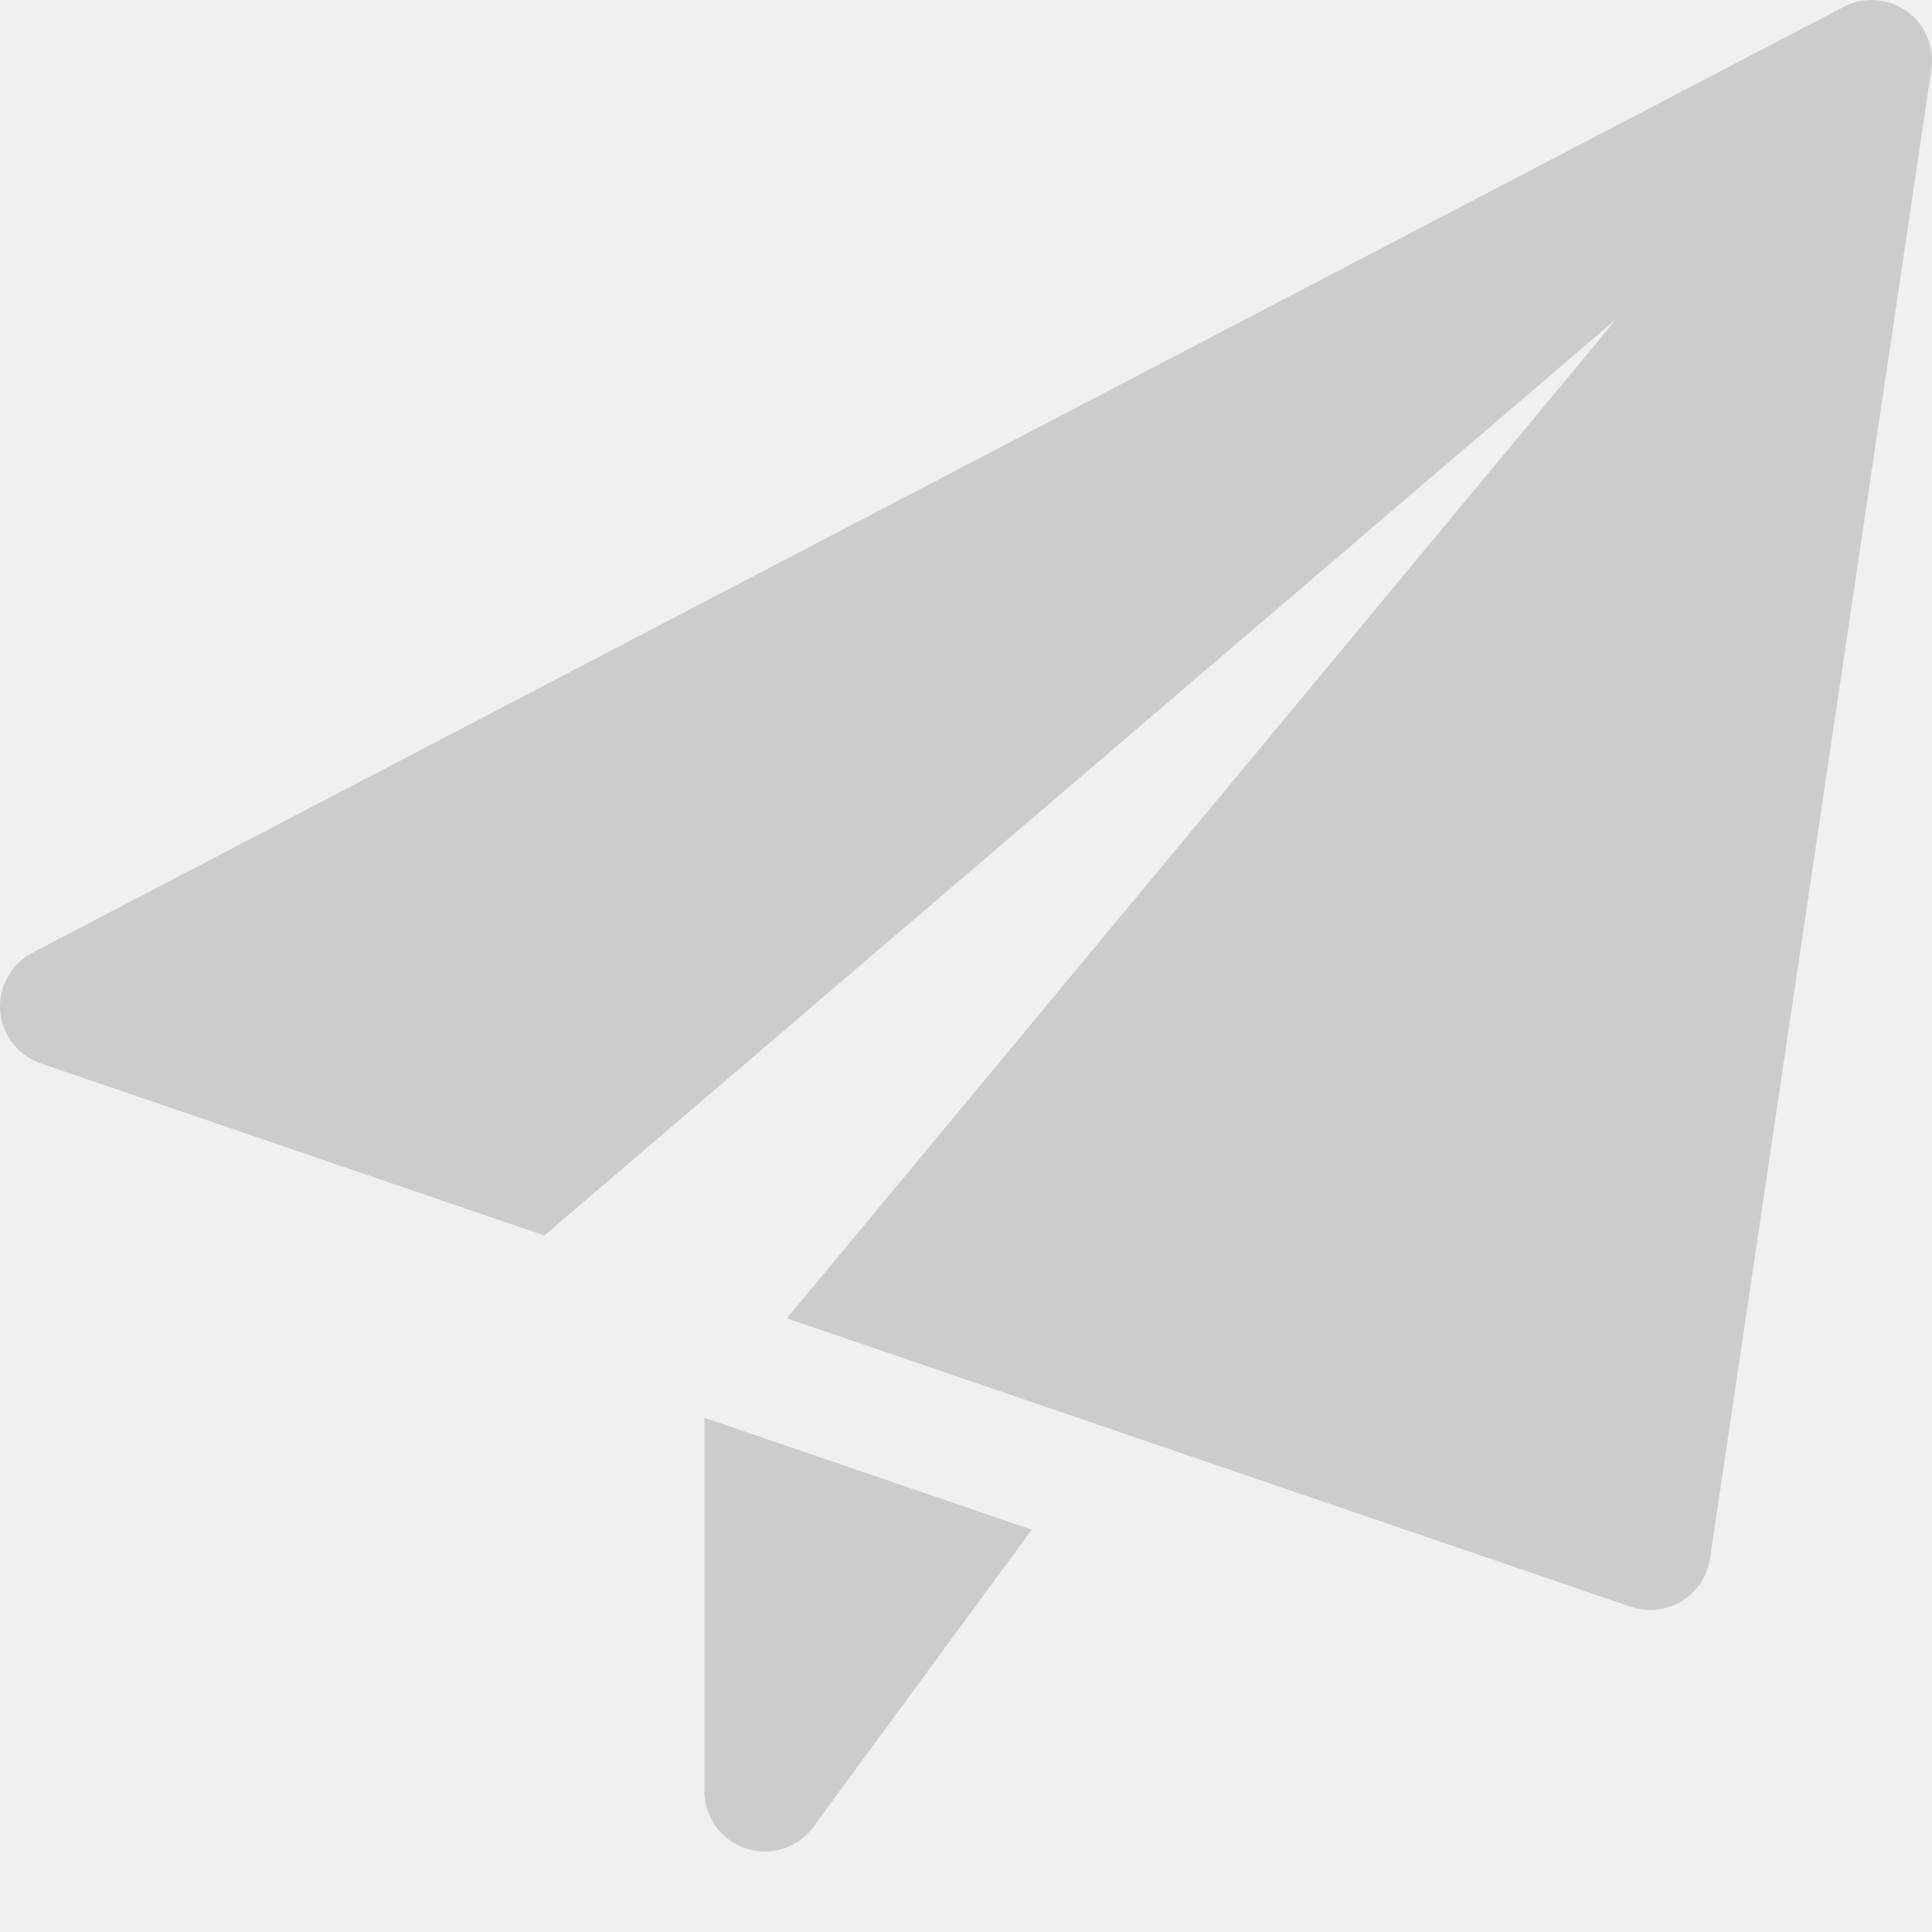
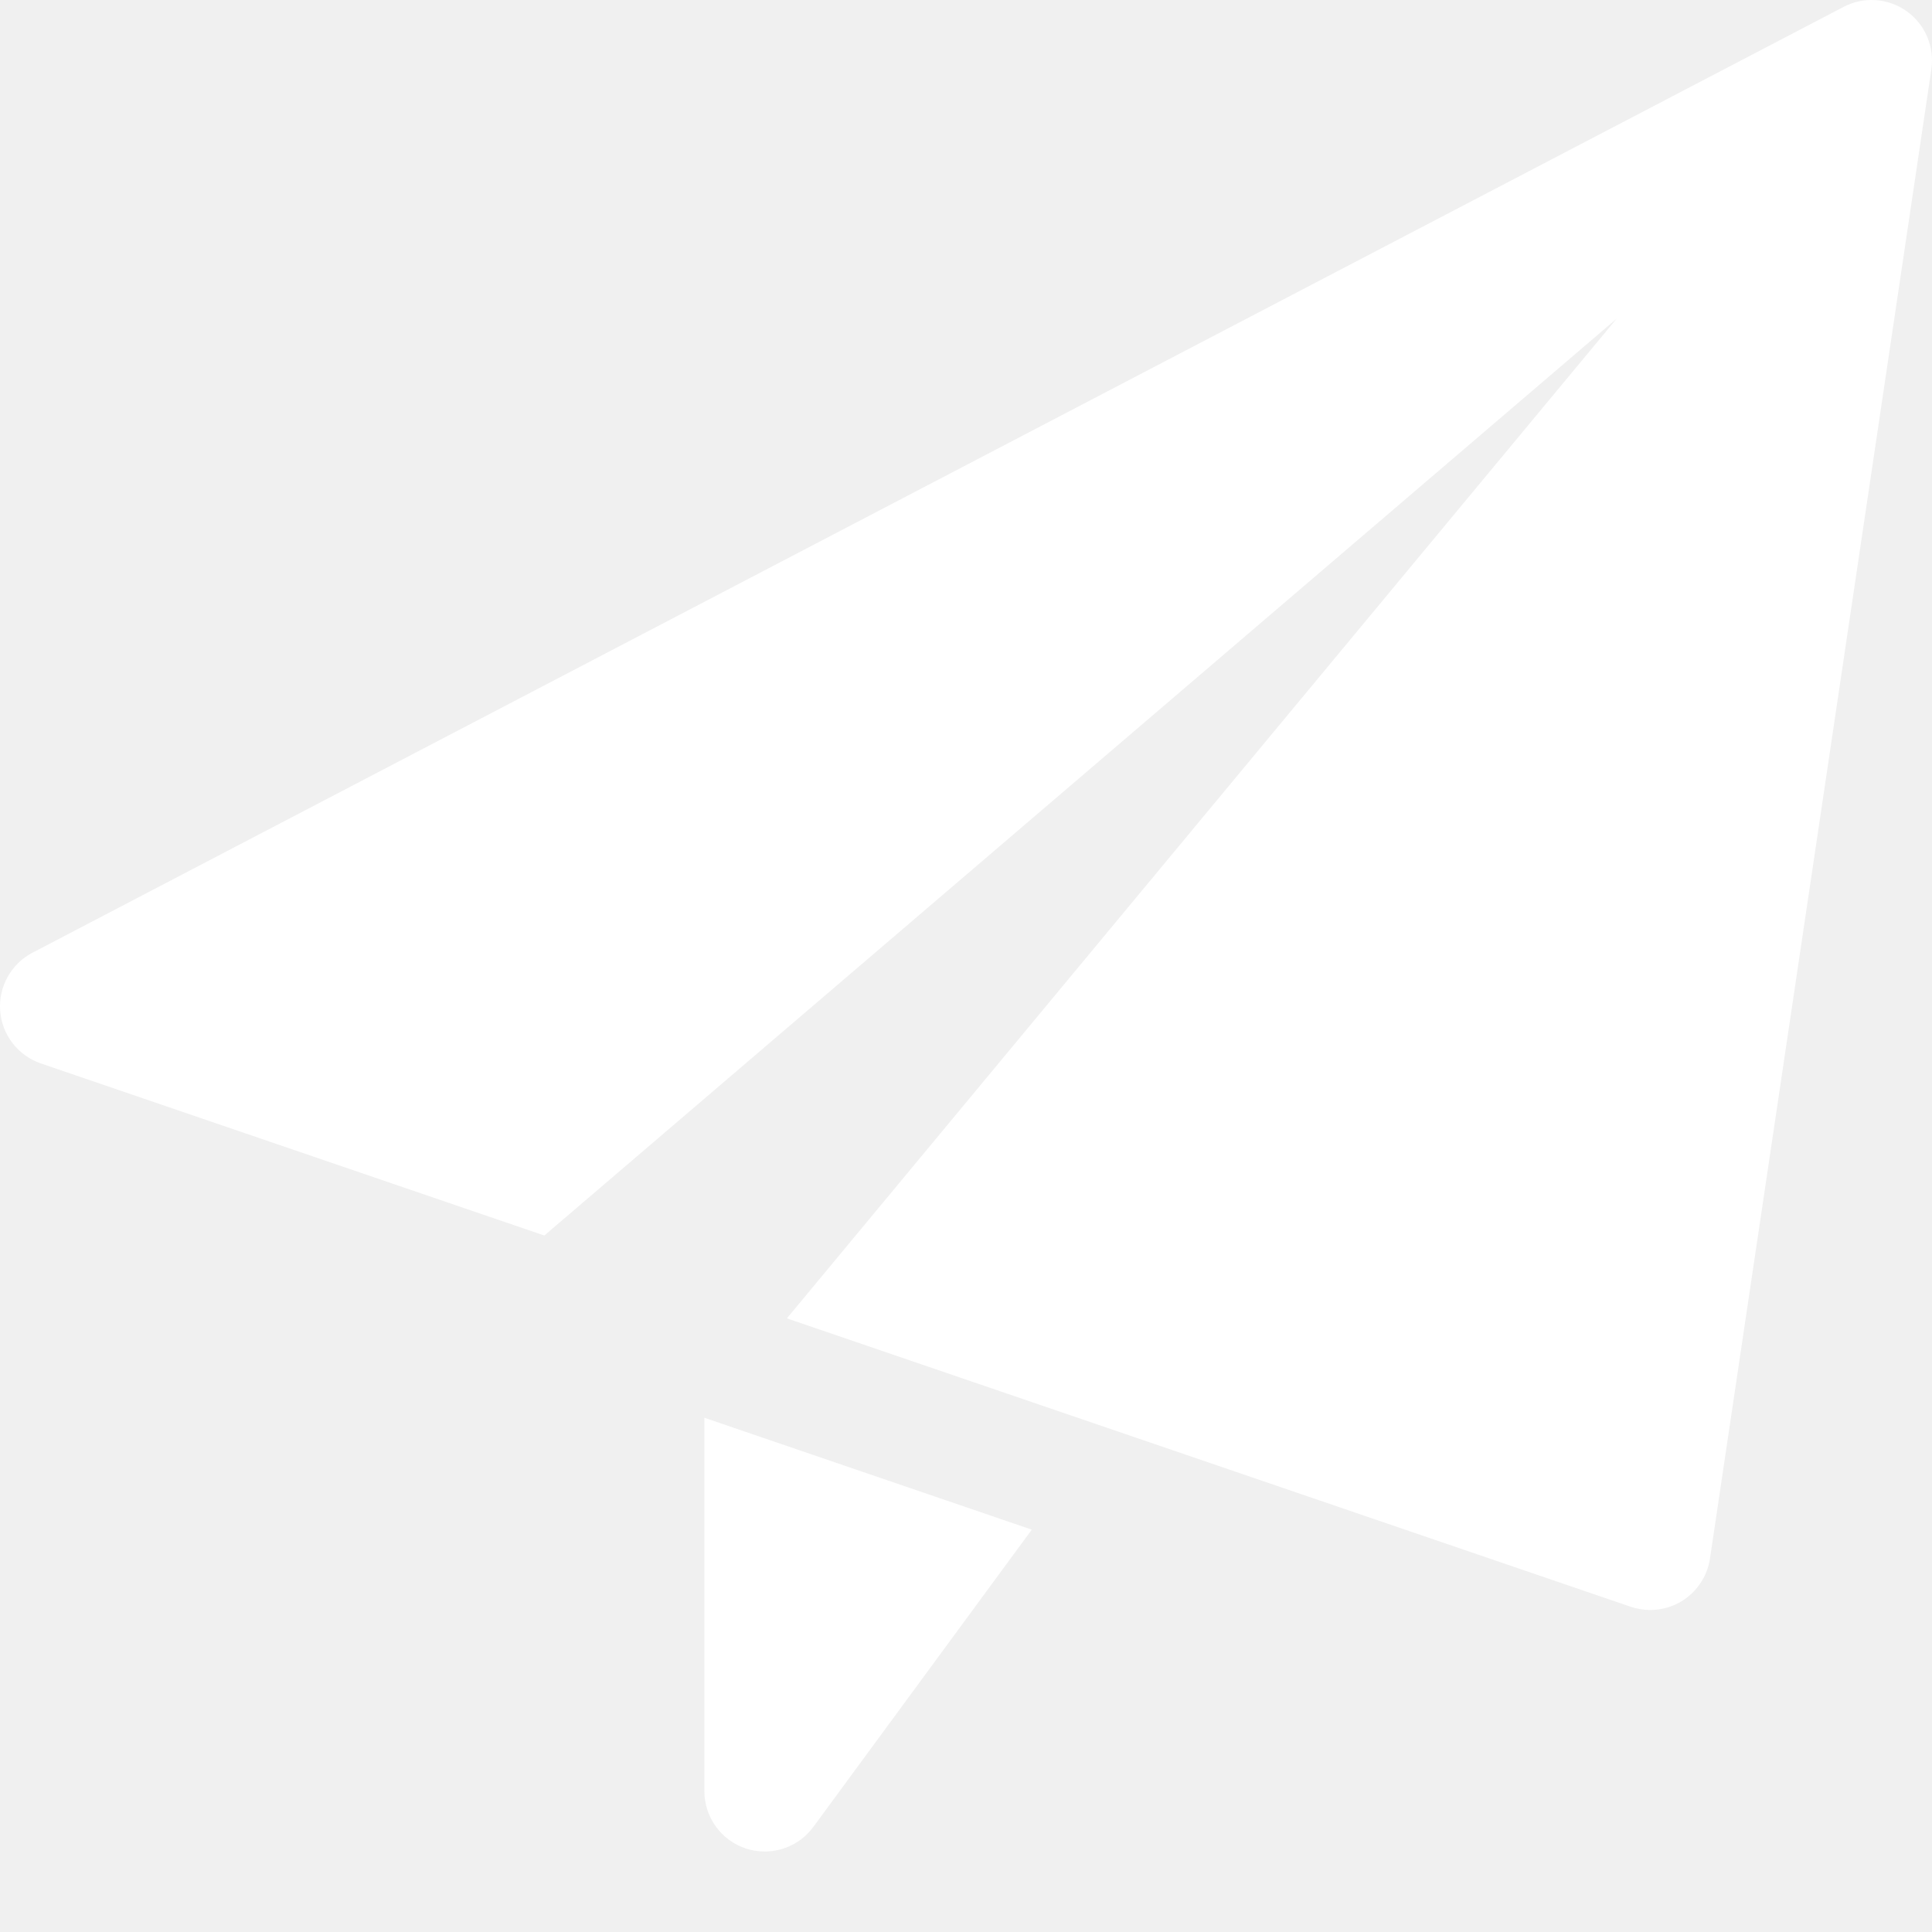
- <svg xmlns="http://www.w3.org/2000/svg" fill="#cccccc" enable-background="new 0 0 24 24" viewBox="0 0 24 24">
+ <svg xmlns="http://www.w3.org/2000/svg" fill="#ffffff" enable-background="new 0 0 24 24" viewBox="0 0 24 24">
  <path d="m8.75 17.612v4.638c0 .324.208.611.516.713.077.025.156.037.234.037.234 0 .46-.11.604-.306l2.713-3.692z" />
  <path d="m23.685.139c-.23-.163-.532-.185-.782-.054l-22.5 11.75c-.266.139-.423.423-.401.722.023.3.222.556.505.653l6.255 2.138 13.321-11.39-10.308 12.419 10.483 3.583c.078.026.16.04.242.04.136 0 .271-.037.39-.109.19-.116.319-.311.352-.53l2.75-18.5c.041-.28-.077-.558-.307-.722z" />
</svg>
